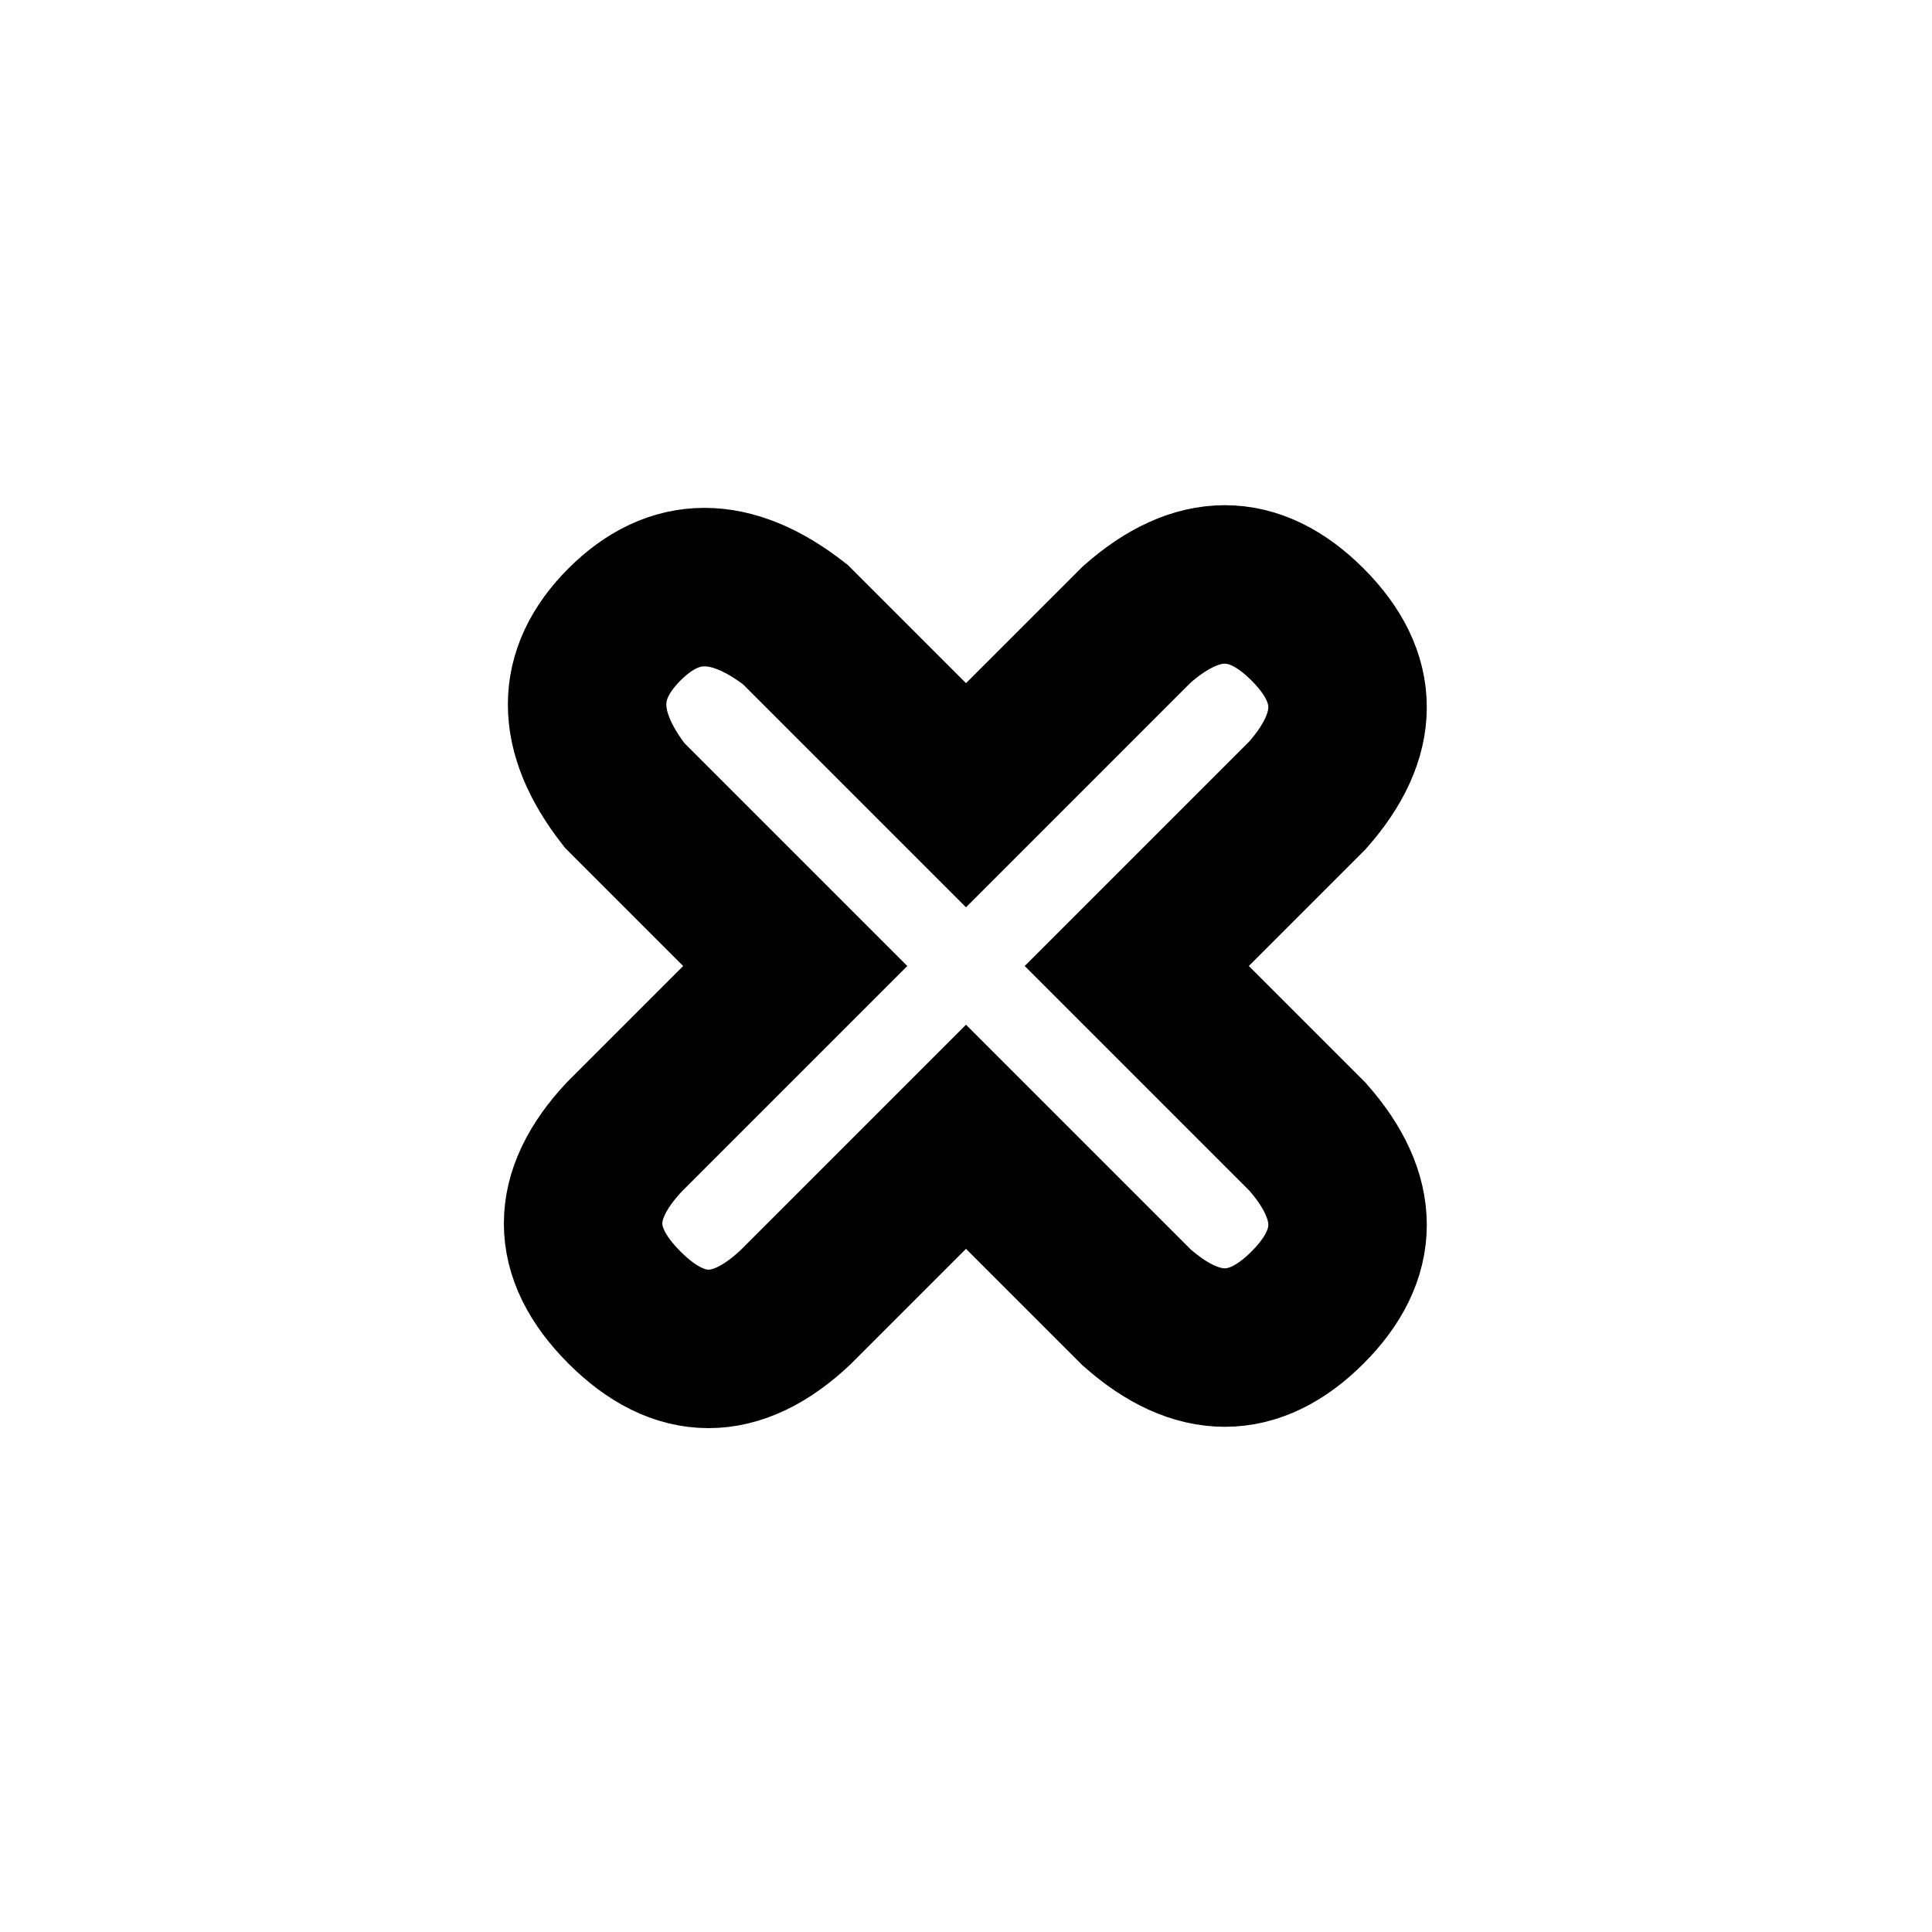
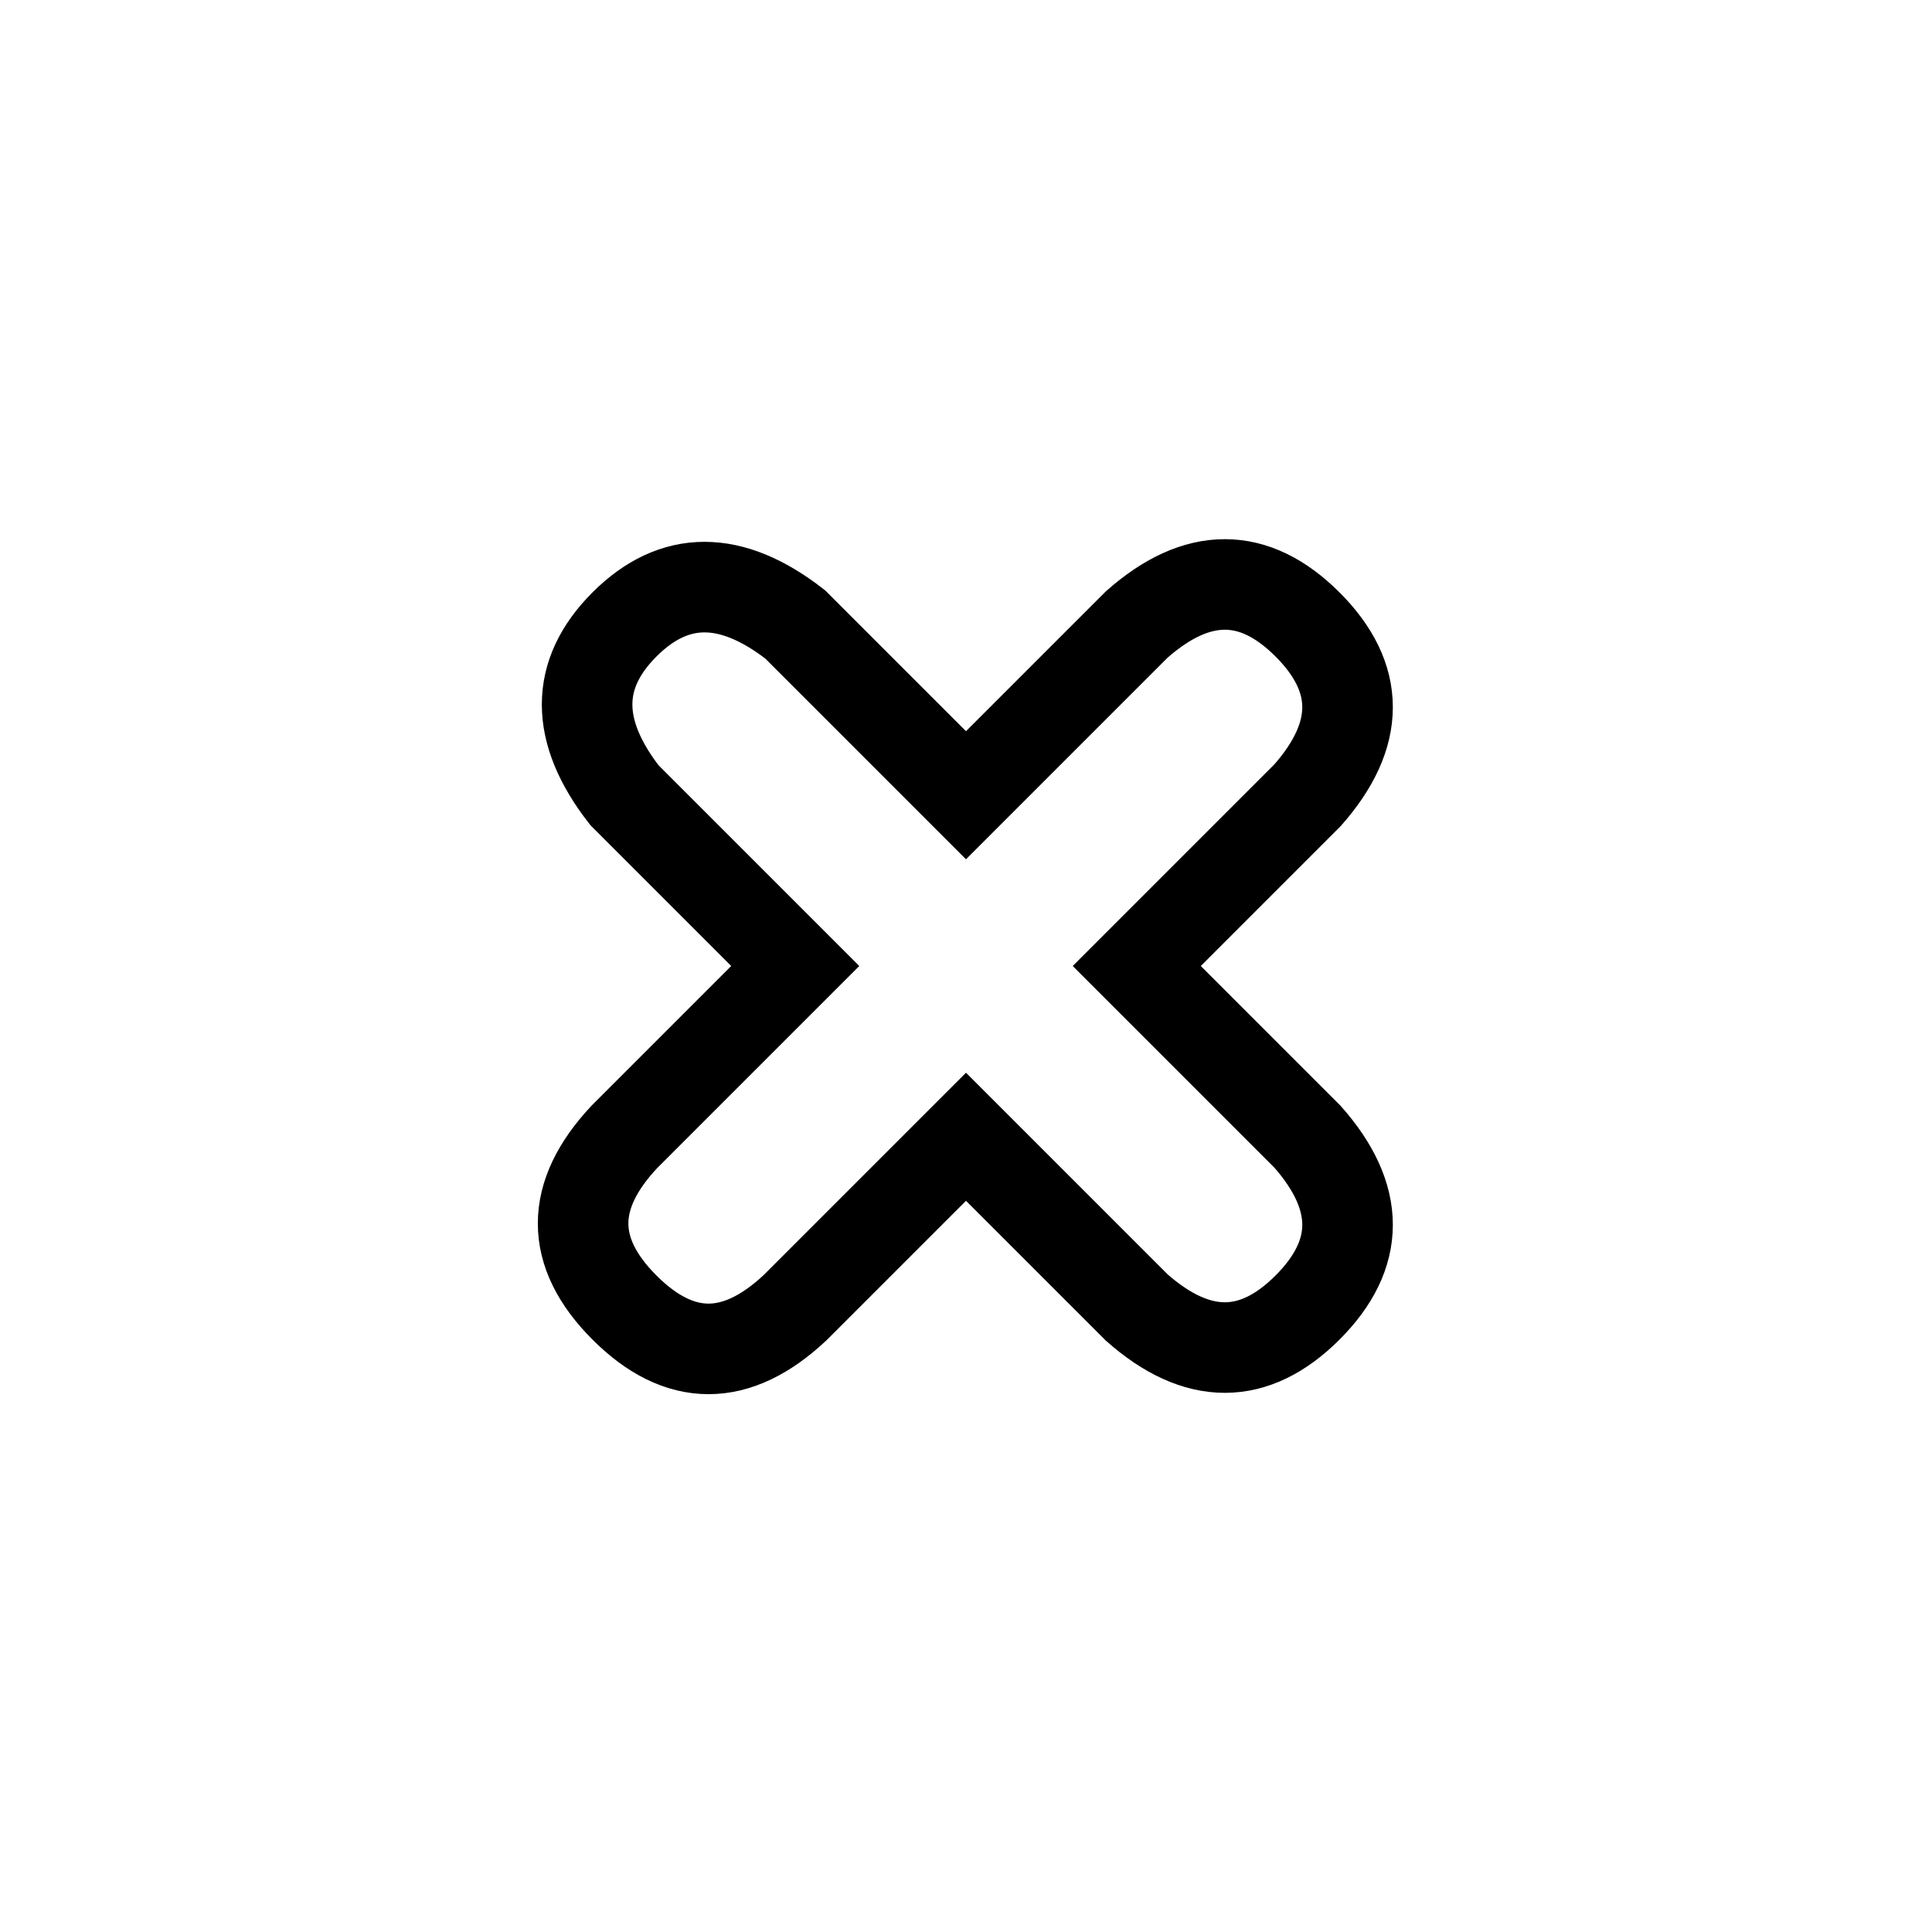
<svg xmlns="http://www.w3.org/2000/svg" style="isolation:isolate" viewBox="0 0 512 512" width="512pt" height="512pt">
  <defs>
    <clipPath id="_clipPath_3L22mDsUxwX547spqXUZZDOzBfrU9lYg">
      <rect width="512" height="512" />
    </clipPath>
  </defs>
  <g clip-path="url(#_clipPath_3L22mDsUxwX547spqXUZZDOzBfrU9lYg)">
    <path d=" M 165.49 165.49 Q 185.289 145.691 210.745 165.49 L 256 210.745 L 301.255 165.49 Q 325.296 144.277 346.51 165.49 Q 367.723 186.704 346.51 210.745 L 301.255 256 L 346.51 301.255 Q 367.723 325.296 346.51 346.51 Q 325.296 367.723 301.255 346.51 L 256 301.255 L 210.745 346.51 Q 187.411 368.43 165.49 346.51 Q 143.57 324.589 165.49 301.255 L 210.745 256 L 165.49 210.745 Q 145.691 185.289 165.49 165.49 Z " fill="none" />
-     <path d=" M 165.49 165.49 Q 185.289 145.691 210.745 165.49 L 256 210.745 L 301.255 165.49 Q 325.296 144.277 346.51 165.49 Q 367.723 186.704 346.51 210.745 L 301.255 256 L 346.51 301.255 Q 367.723 325.296 346.51 346.51 Q 325.296 367.723 301.255 346.51 L 256 301.255 L 210.745 346.51 Q 187.411 368.43 165.49 346.51 Q 143.57 324.589 165.49 301.255 L 210.745 256 L 165.49 210.745 Q 145.691 185.289 165.49 165.49 Z " fill="none" mask="url(#_mask_TfMM5VckktCvb7GXzonfkuk9BIzxOboW)" vector-effect="non-scaling-stroke" stroke-width="56" stroke="rgb(0,0,0)" stroke-opacity="100" stroke-linejoin="miter" stroke-linecap="square" stroke-miterlimit="3" />
+     <path d=" M 165.49 165.49 Q 185.289 145.691 210.745 165.49 L 256 210.745 L 301.255 165.49 Q 325.296 144.277 346.51 165.49 Q 367.723 186.704 346.51 210.745 L 301.255 256 L 346.51 301.255 Q 367.723 325.296 346.51 346.51 Q 325.296 367.723 301.255 346.51 L 256 301.255 L 210.745 346.51 Q 187.411 368.43 165.49 346.51 Q 143.57 324.589 165.49 301.255 L 210.745 256 L 165.49 210.745 Q 145.691 185.289 165.49 165.49 Z " fill="none" mask="url(#_mask_TfMM5VckktCvb7GXzonfkuk9BIzxOboW)" vector-effect="non-scaling-stroke" stroke-width="32" stroke="rgb(0,0,0)" stroke-opacity="100" stroke-linejoin="miter" stroke-linecap="square" stroke-miterlimit="3" />
  </g>
</svg>
